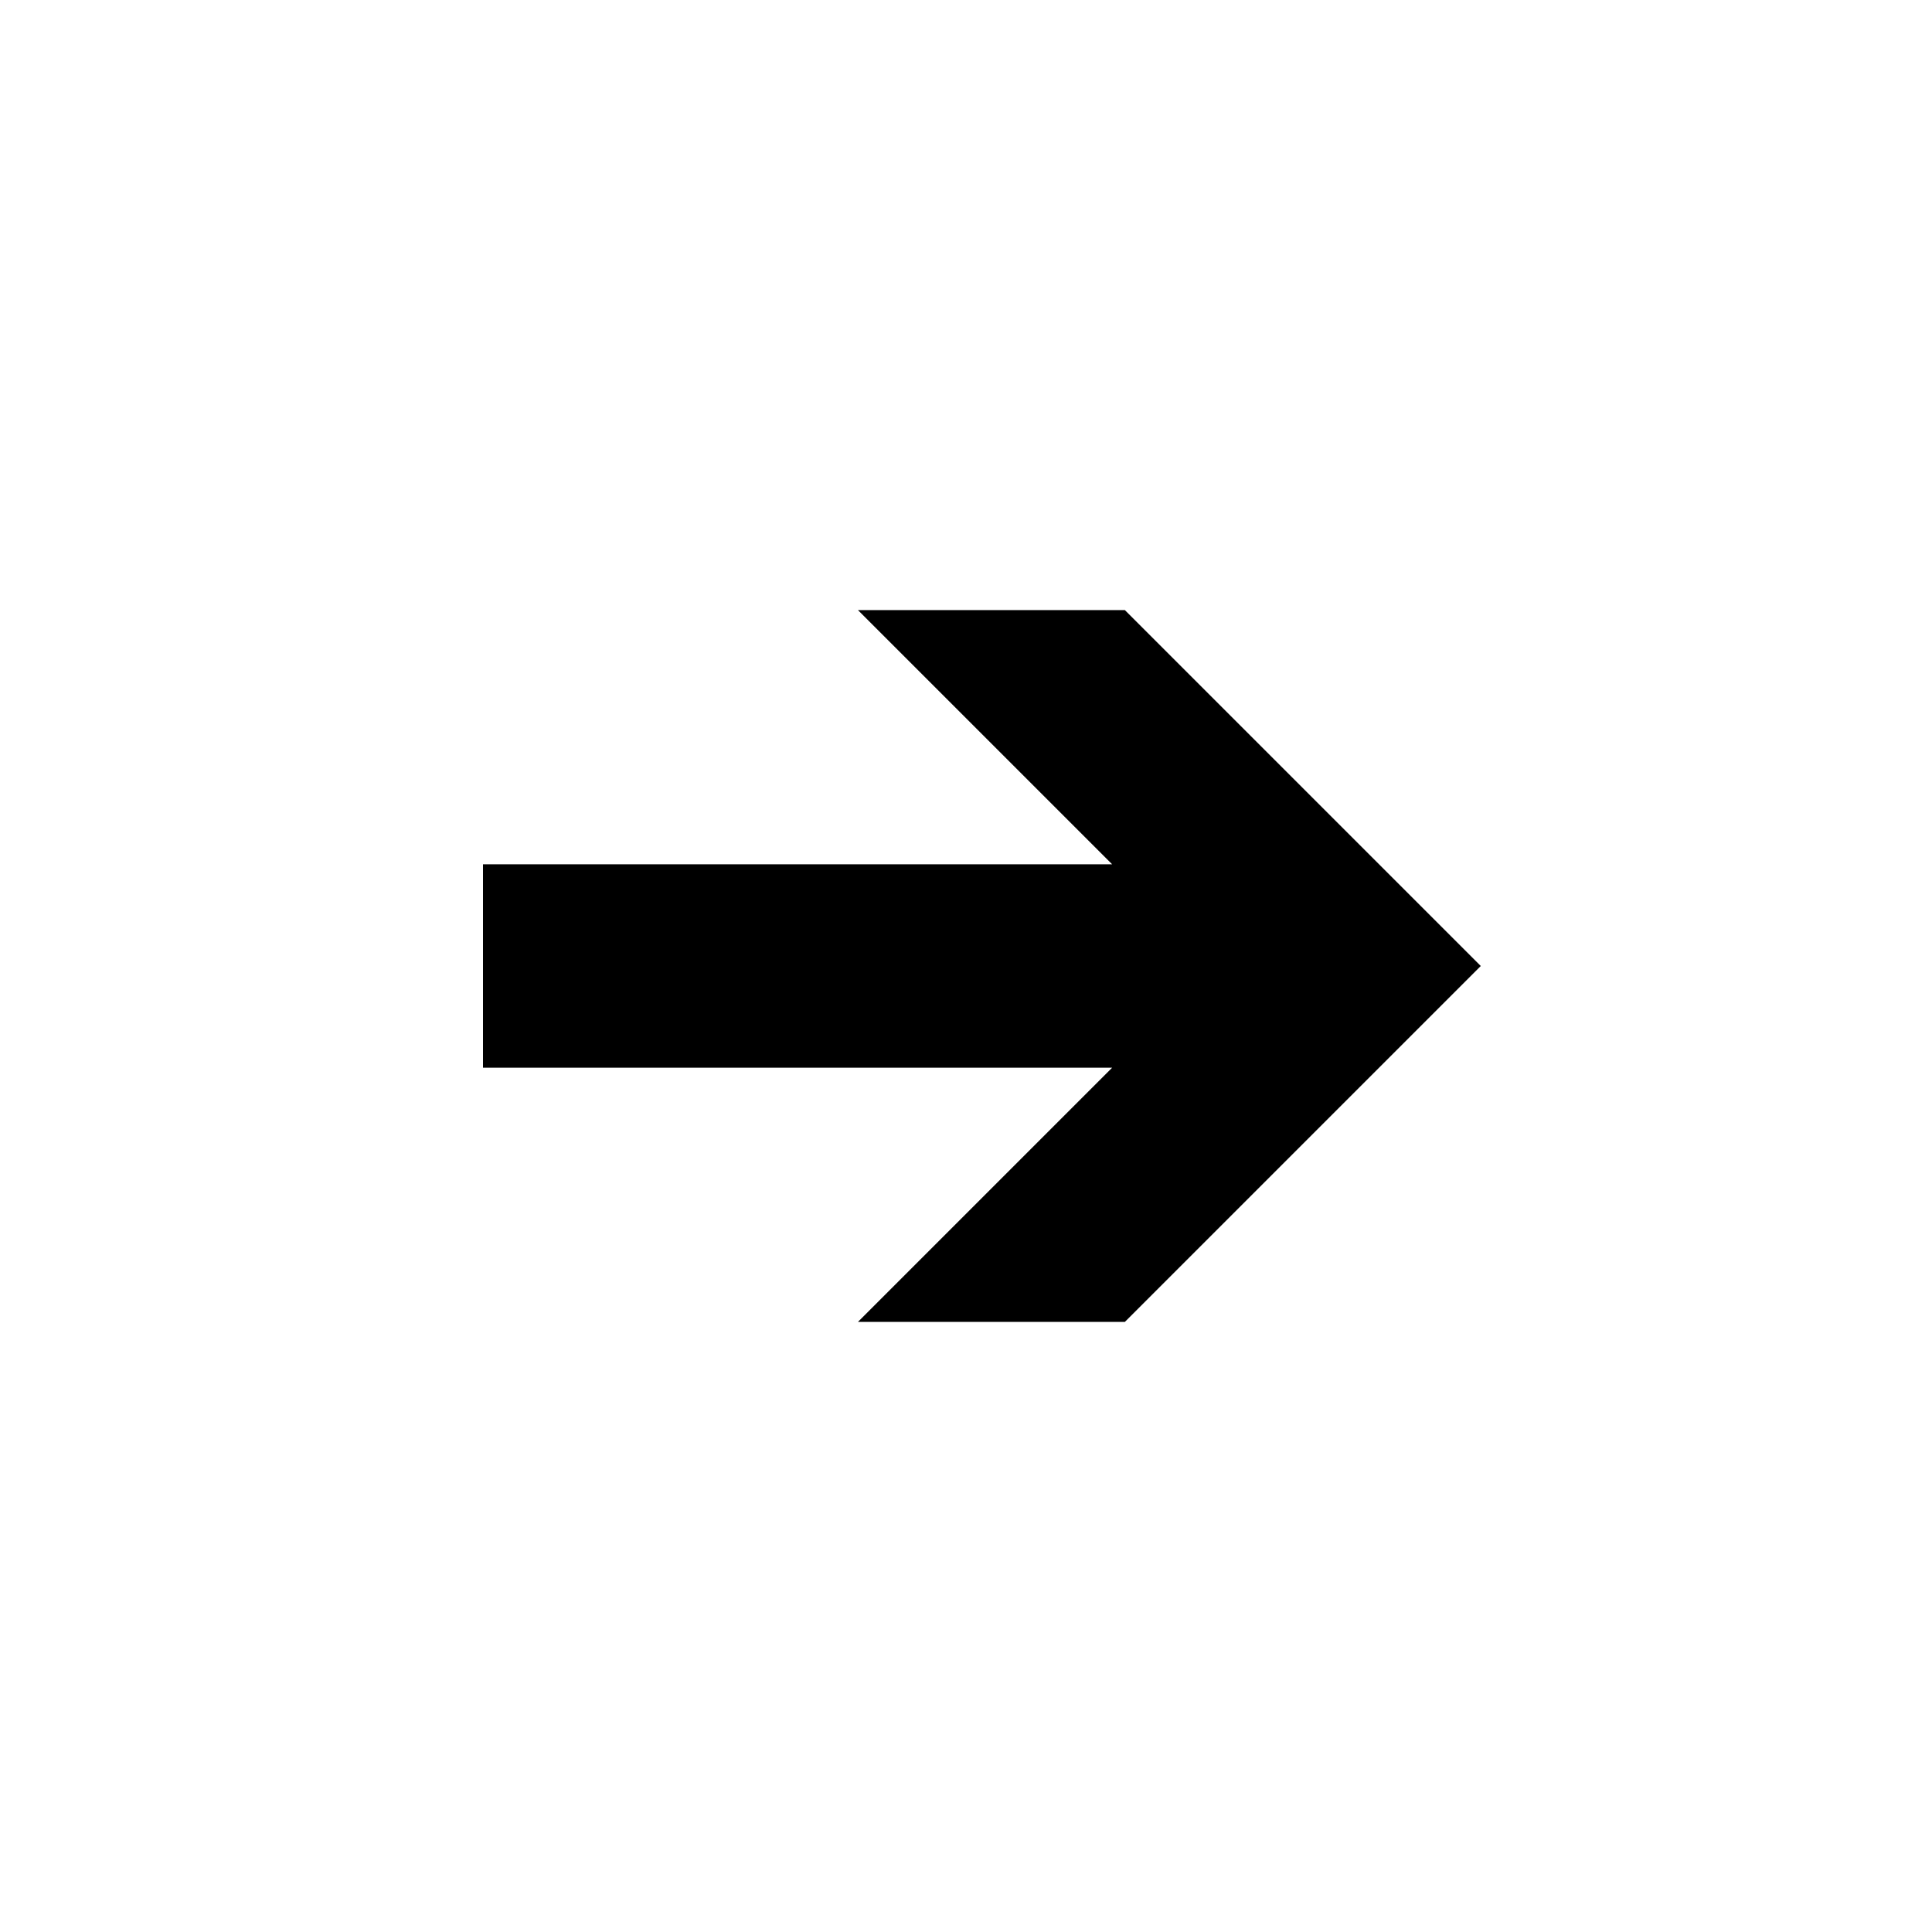
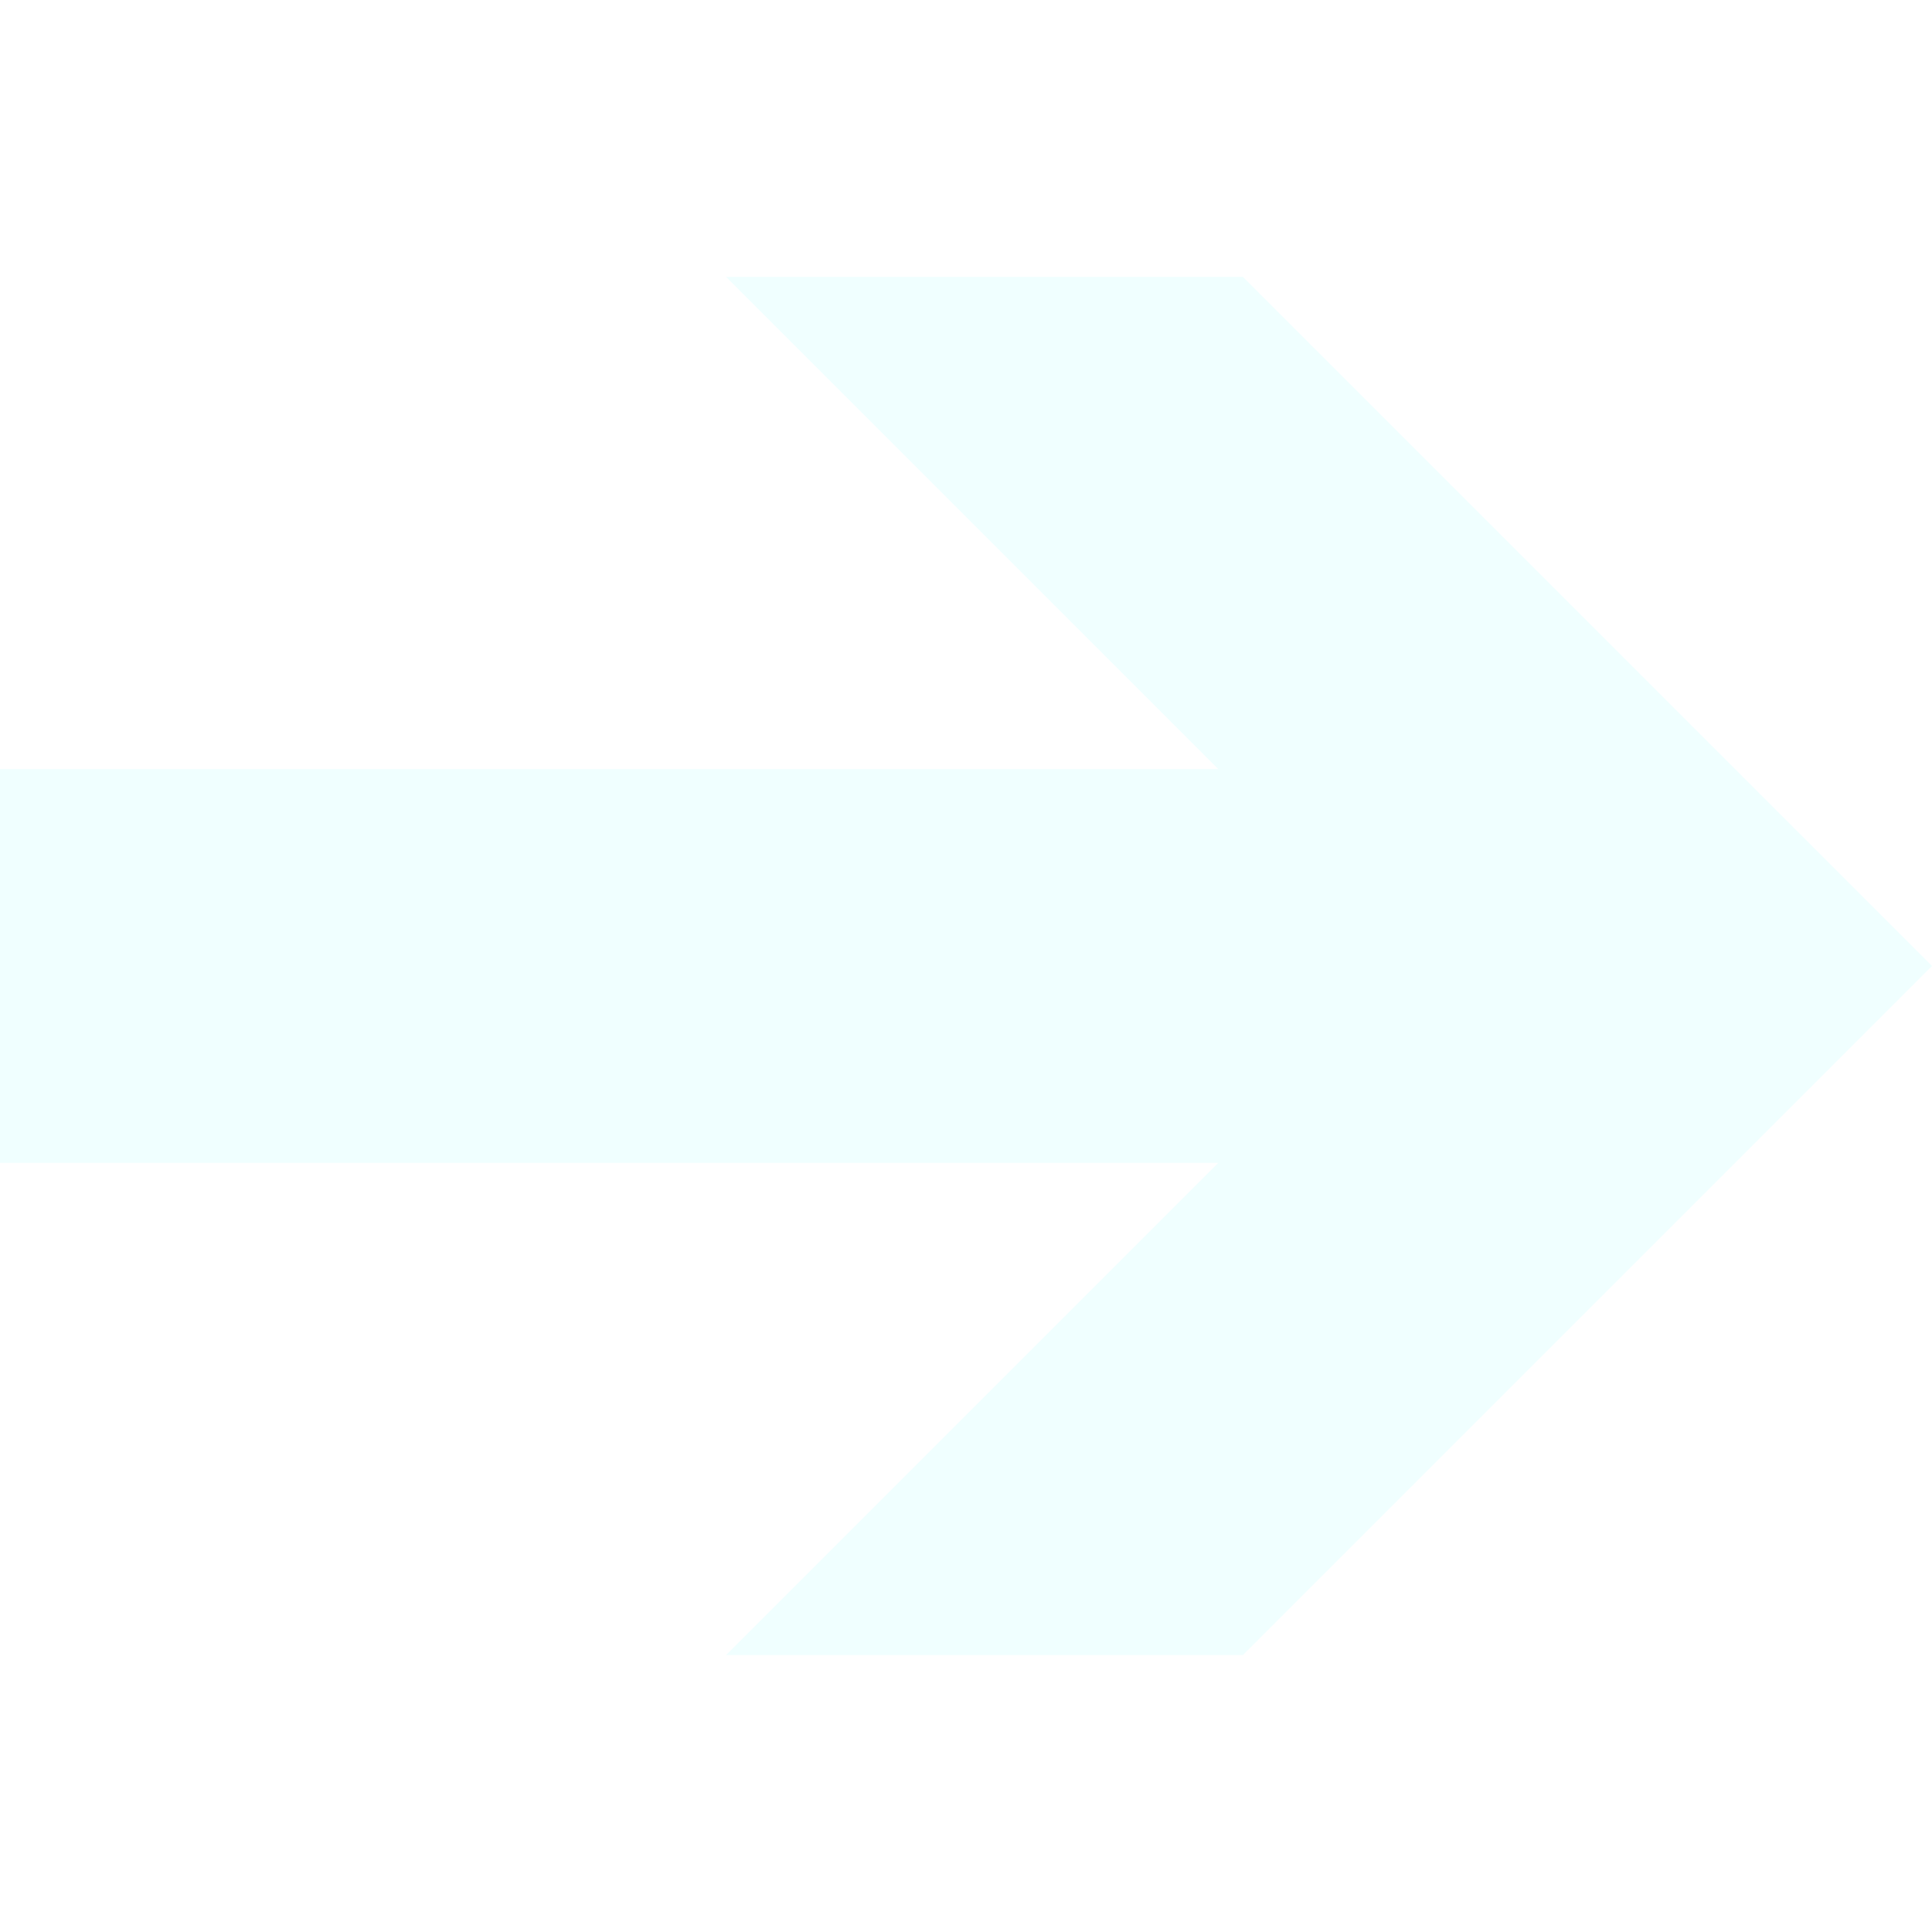
- <svg xmlns="http://www.w3.org/2000/svg" version="1.1" baseProfile="full" width="76" height="76" viewBox="0 0 76.00 76.00" enable-background="new 0 0 76.00 76.00" xml:space="preserve">
-   <path fill="#000000" fill-opacity="1" stroke-width="0.2" stroke-linejoin="round" d="M 19,34L 19,42L 43.75,42L 33.75,52L 44.25,52L 58.25,38L 44.25,24L 33.75,24L 43.75,34L 19,34 Z " />
+ <svg xmlns="http://www.w3.org/2000/svg" version="1.1" width="48" height="48" viewBox="0 0 48 48" enable-background="new 0 0 76.00 76.00" xml:space="preserve" id="svg2">
+   <defs id="defs8" />
+   <path d="m 0,19.108 0,9.783 30.268,0 -12.229,12.229 12.841,0 L 48,24 30.879,6.879 l -12.841,0 L 30.268,19.108 0,19.108 Z" id="path4" style="fill:#f0ffff;fill-opacity:1;stroke-width:0.2;stroke-linejoin:round" />
</svg>
